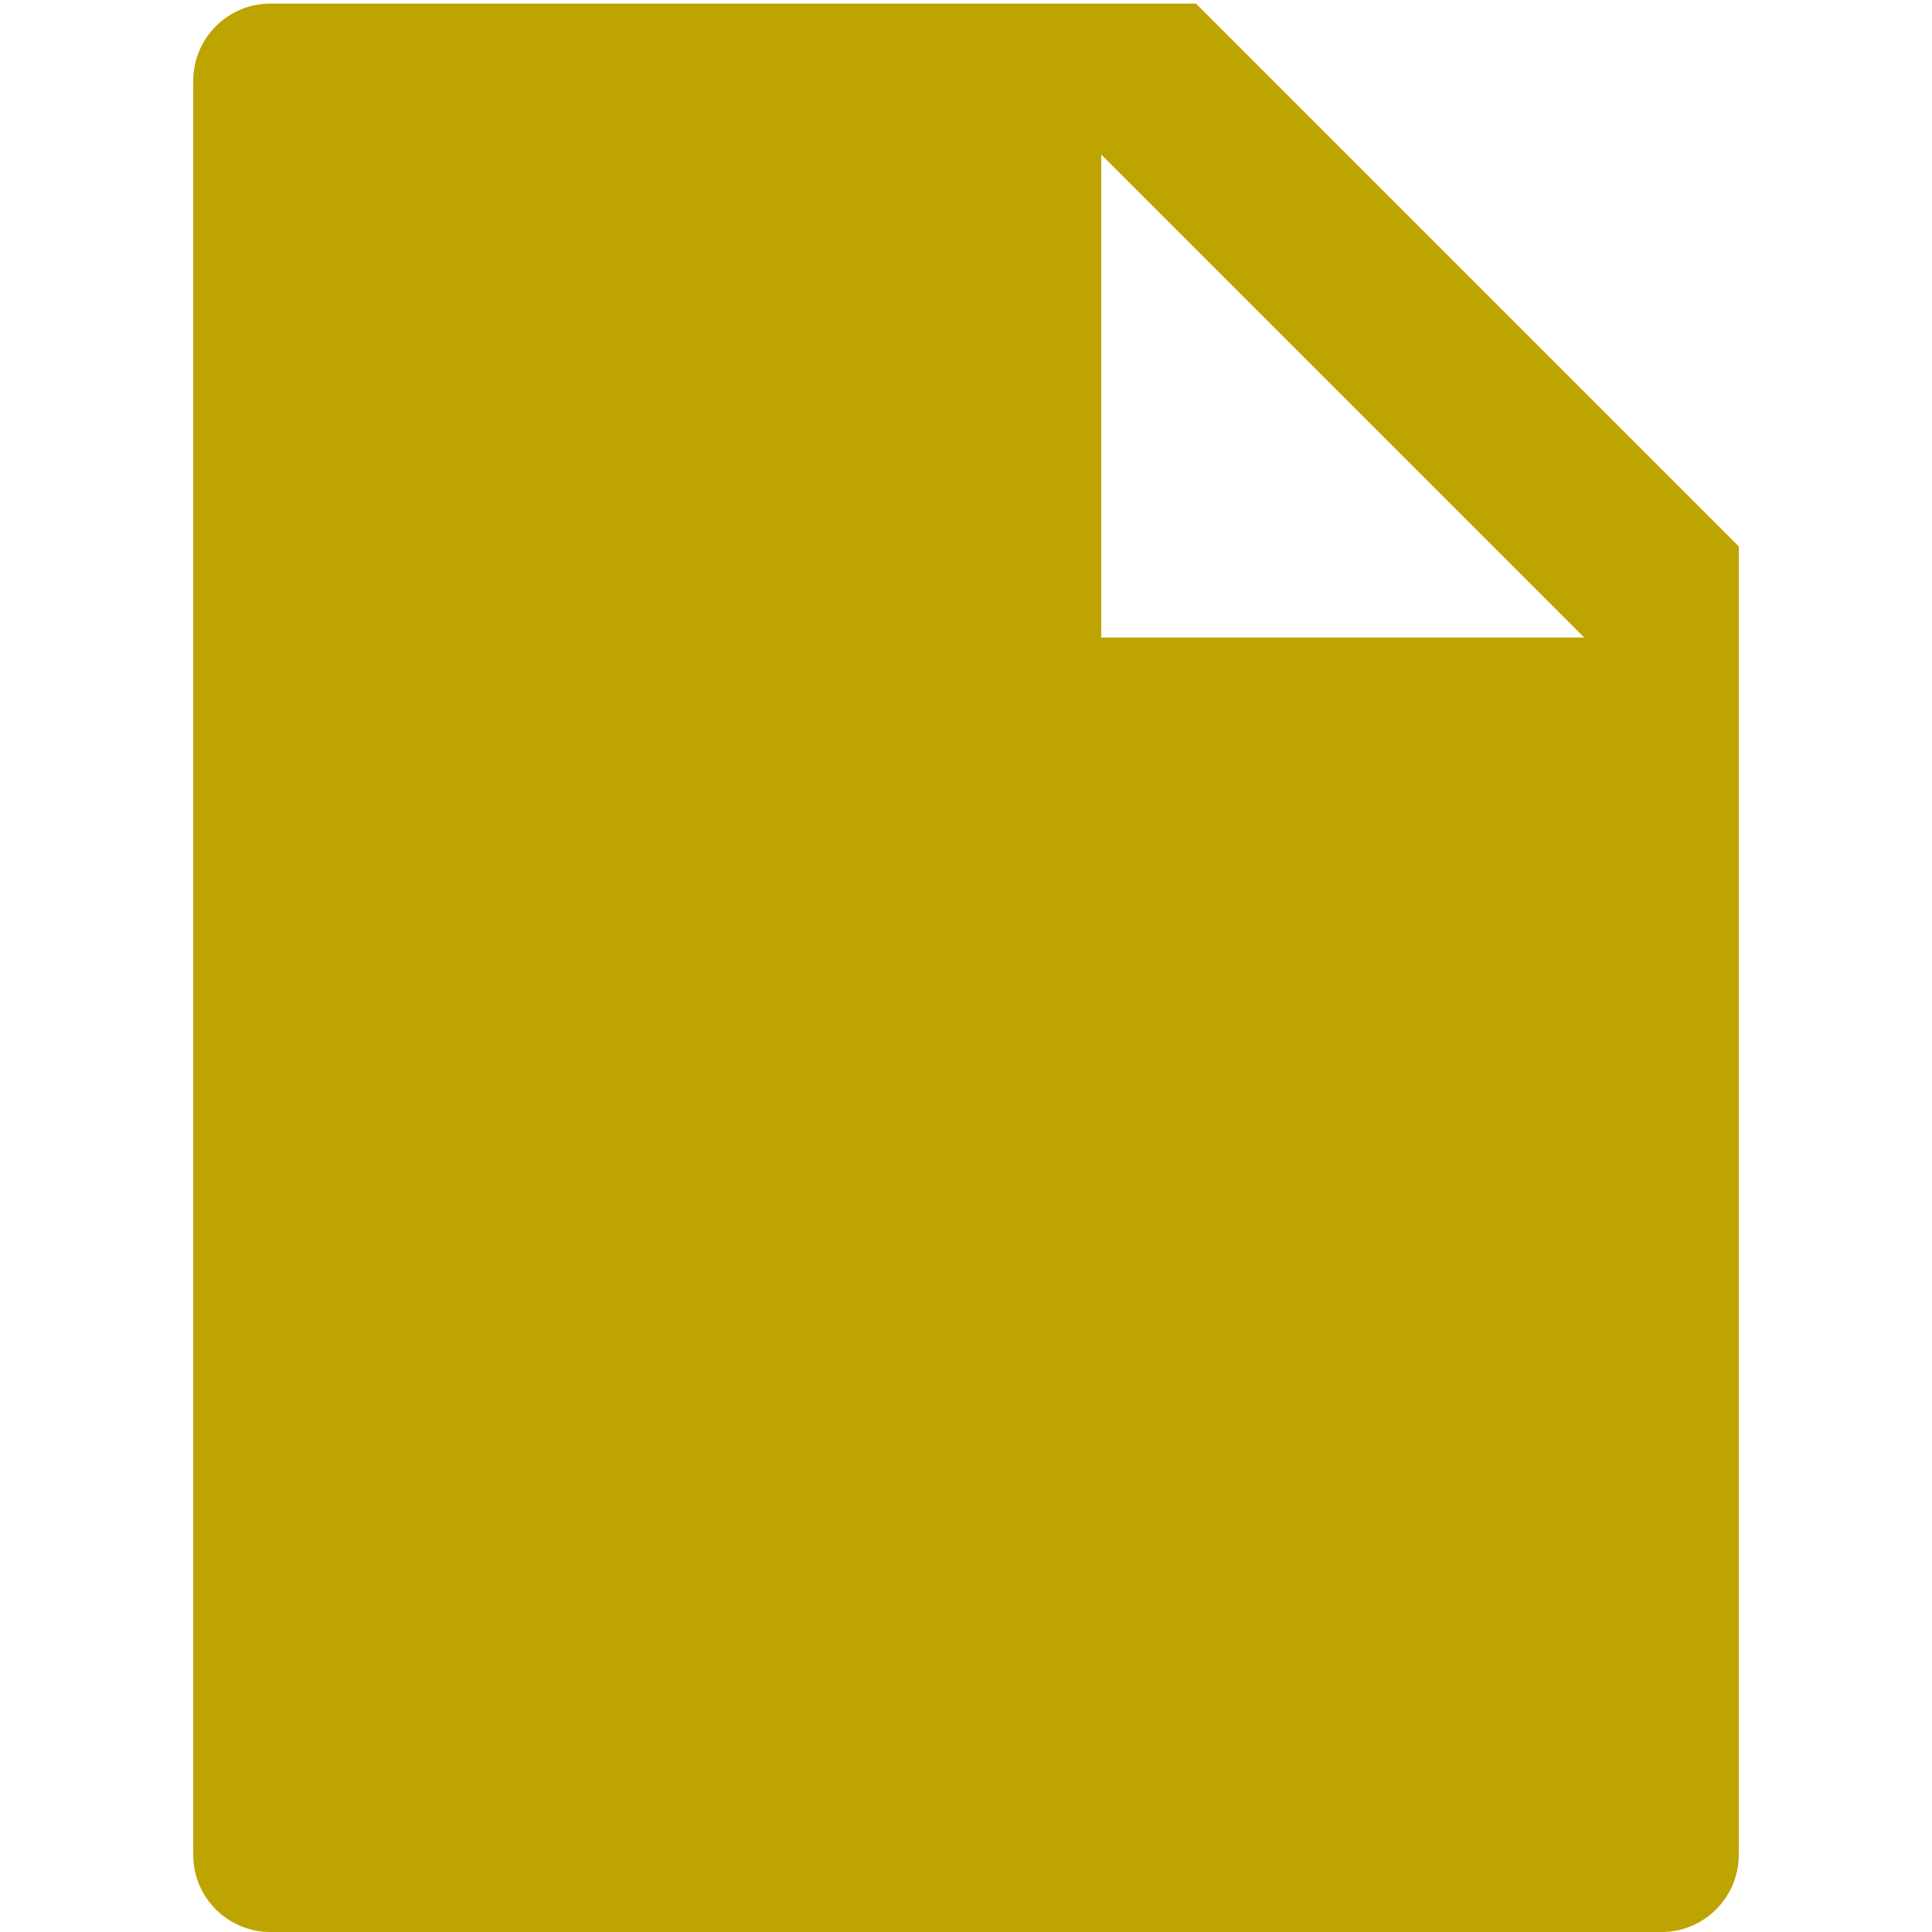
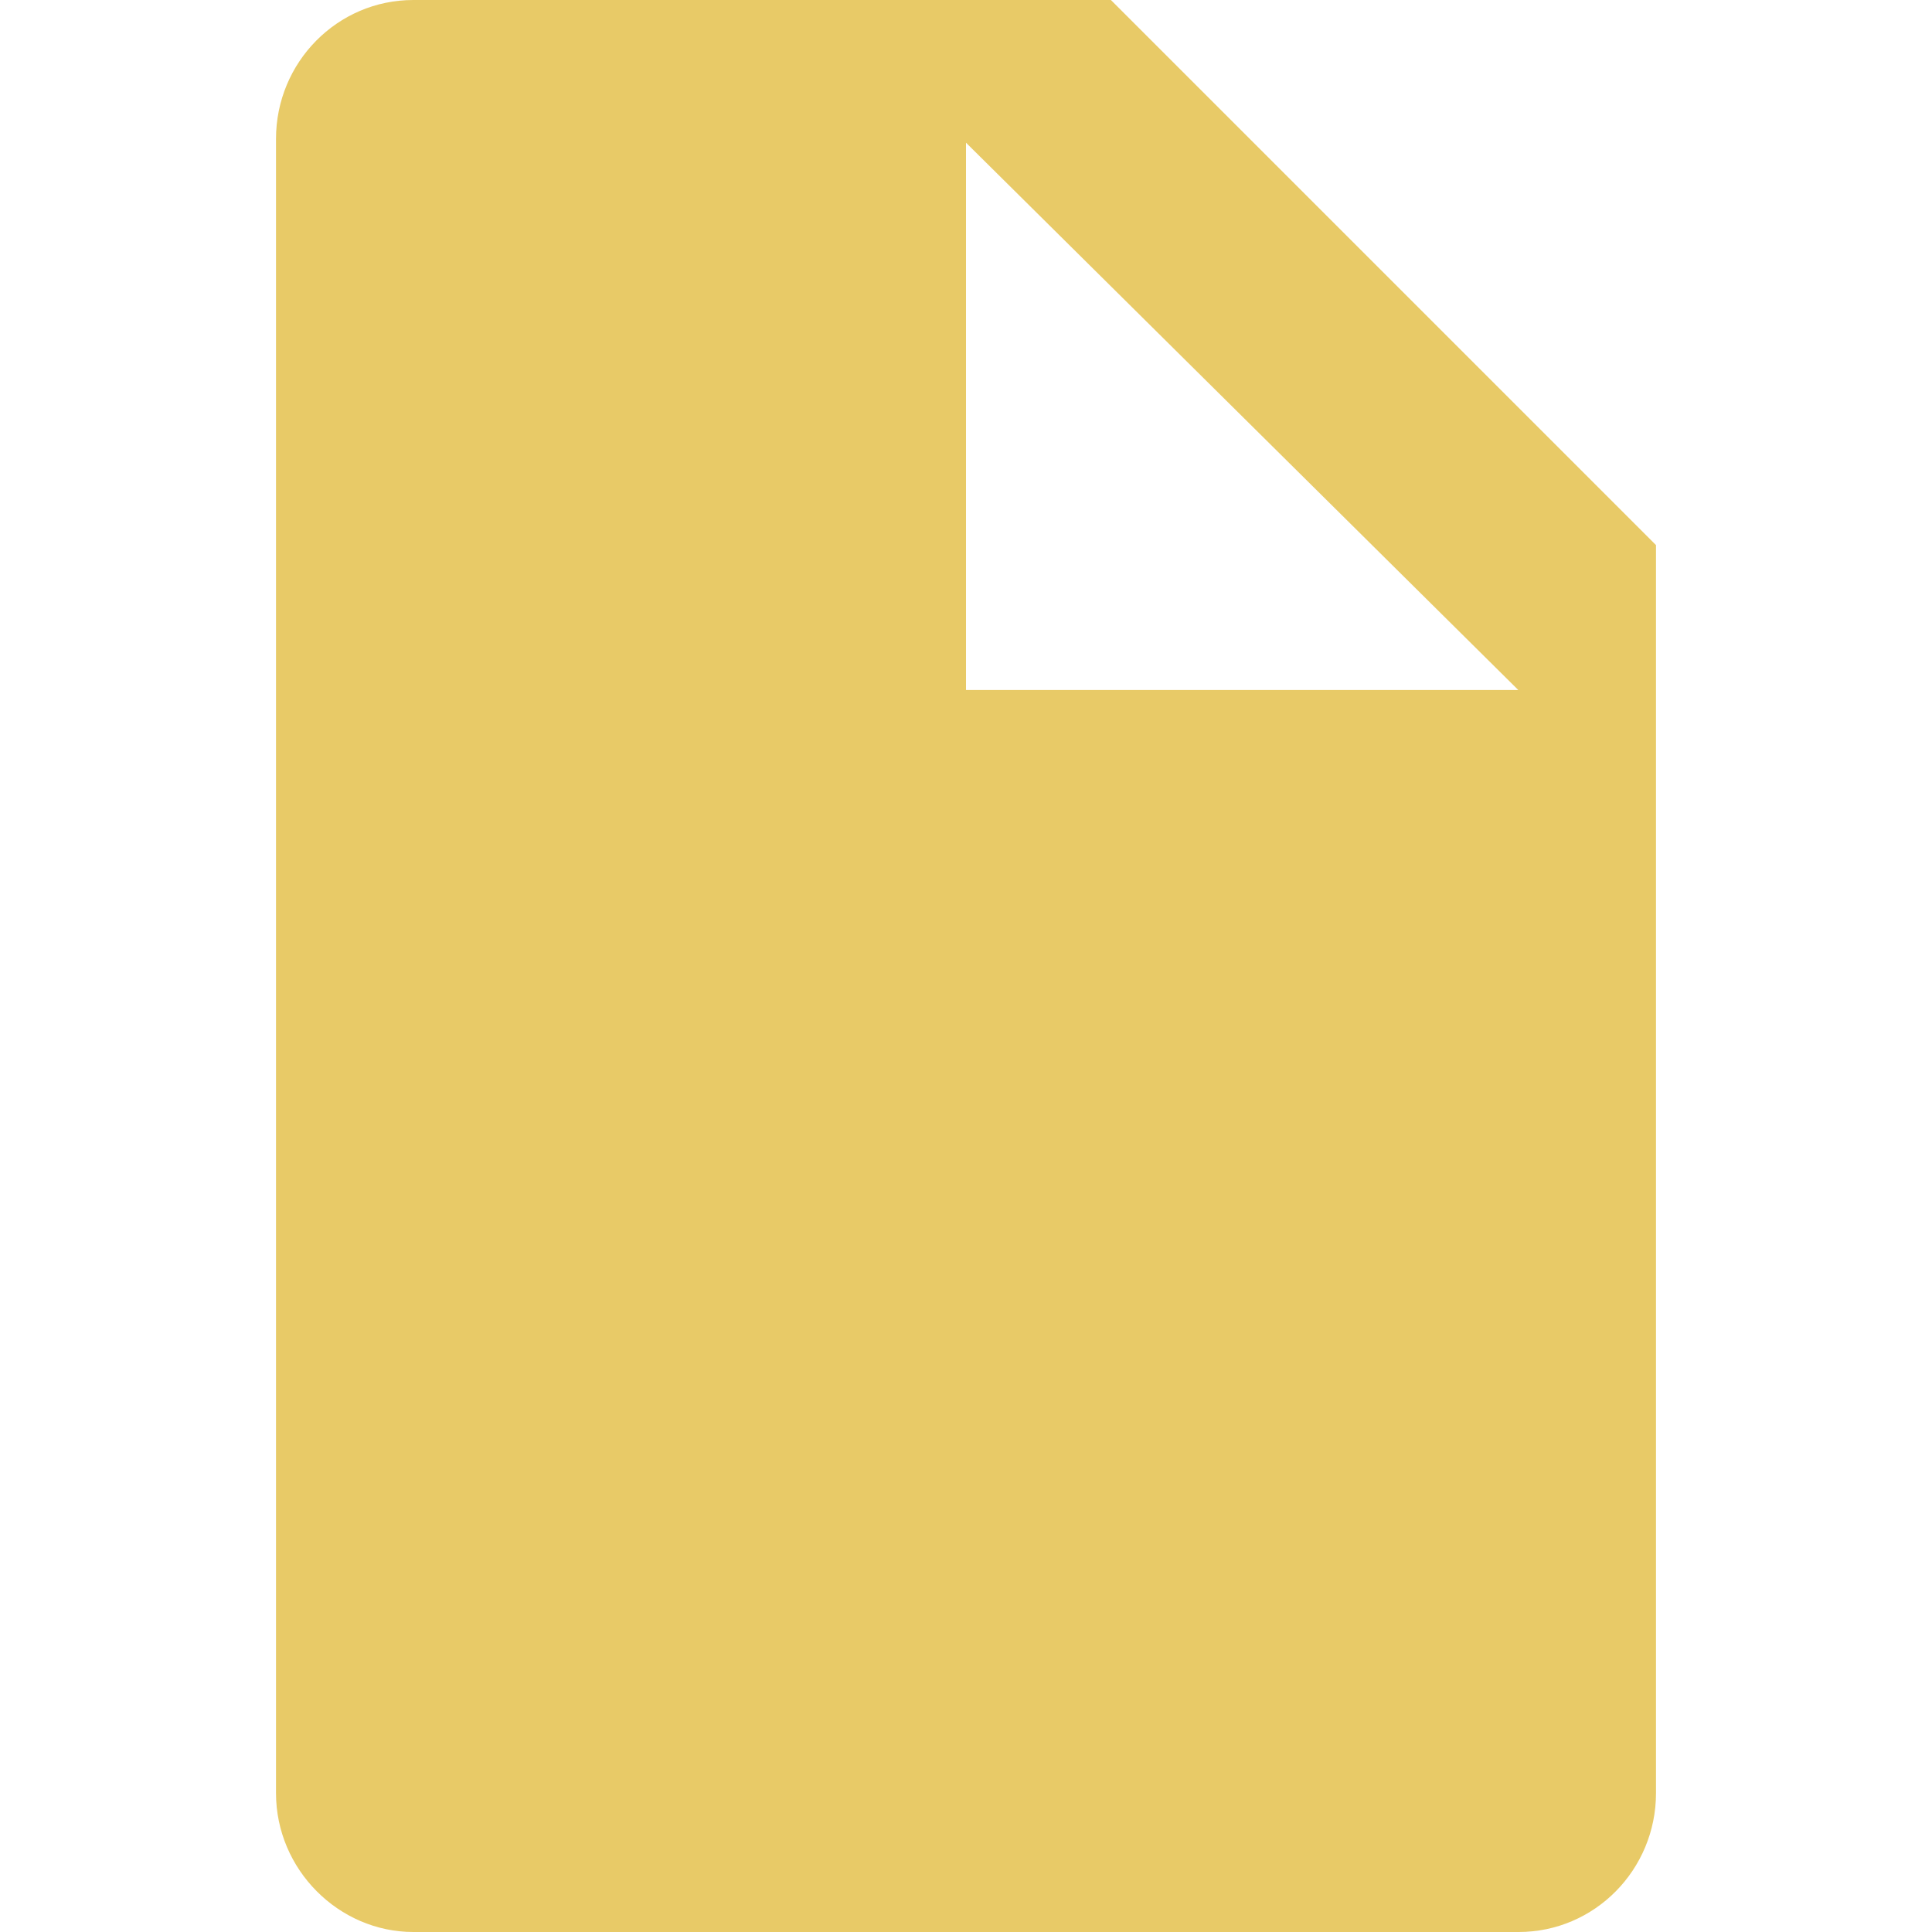
- <svg xmlns="http://www.w3.org/2000/svg" width="100px" height="100px" viewBox="0 0 100 100" version="1.1">
+ <svg xmlns="http://www.w3.org/2000/svg" width="14px" height="14px" viewBox="0 0 14 14" version="1.1">
  <description>Created with Sketch (http://www.bohemiancoding.com/sketch)</description>
  <defs />
-   <g id="Page 1" fill="hsl(52,100%,37%)" fill-rule="evenodd">
-     <path d="M57,8 L57,33 L82,33 Z M13.995,0.186 L61.902,0.186 L90,28.284 L90,95.995 C90,98.204 88.212,100 86.005,100 L13.995,100 C11.783,100 10,98.207 10,95.995 L10,4.191 C10,1.982 11.788,0.186 13.995,0.186 Z M13.995,0.186" id="Rectangle 1" />
+   <g id="Page 1" fill="#D8D8D8" fill-rule="evenodd">
+     <g id="Files">
+       <path d="M7,1.034 L7,5 L11.002,5 Z M2.995,0 L8.05,0 L12,3.95 L12,12.993 C12,13.55 11.554,14 11.005,14 L2.995,14 C2.456,14 2,13.549 2,12.993 L2,1.007 C2,0.45 2.446,0 2.995,0 Z M2.995,0" id="JS" fill="#E8CA67" />
+     </g>
  </g>
</svg>
